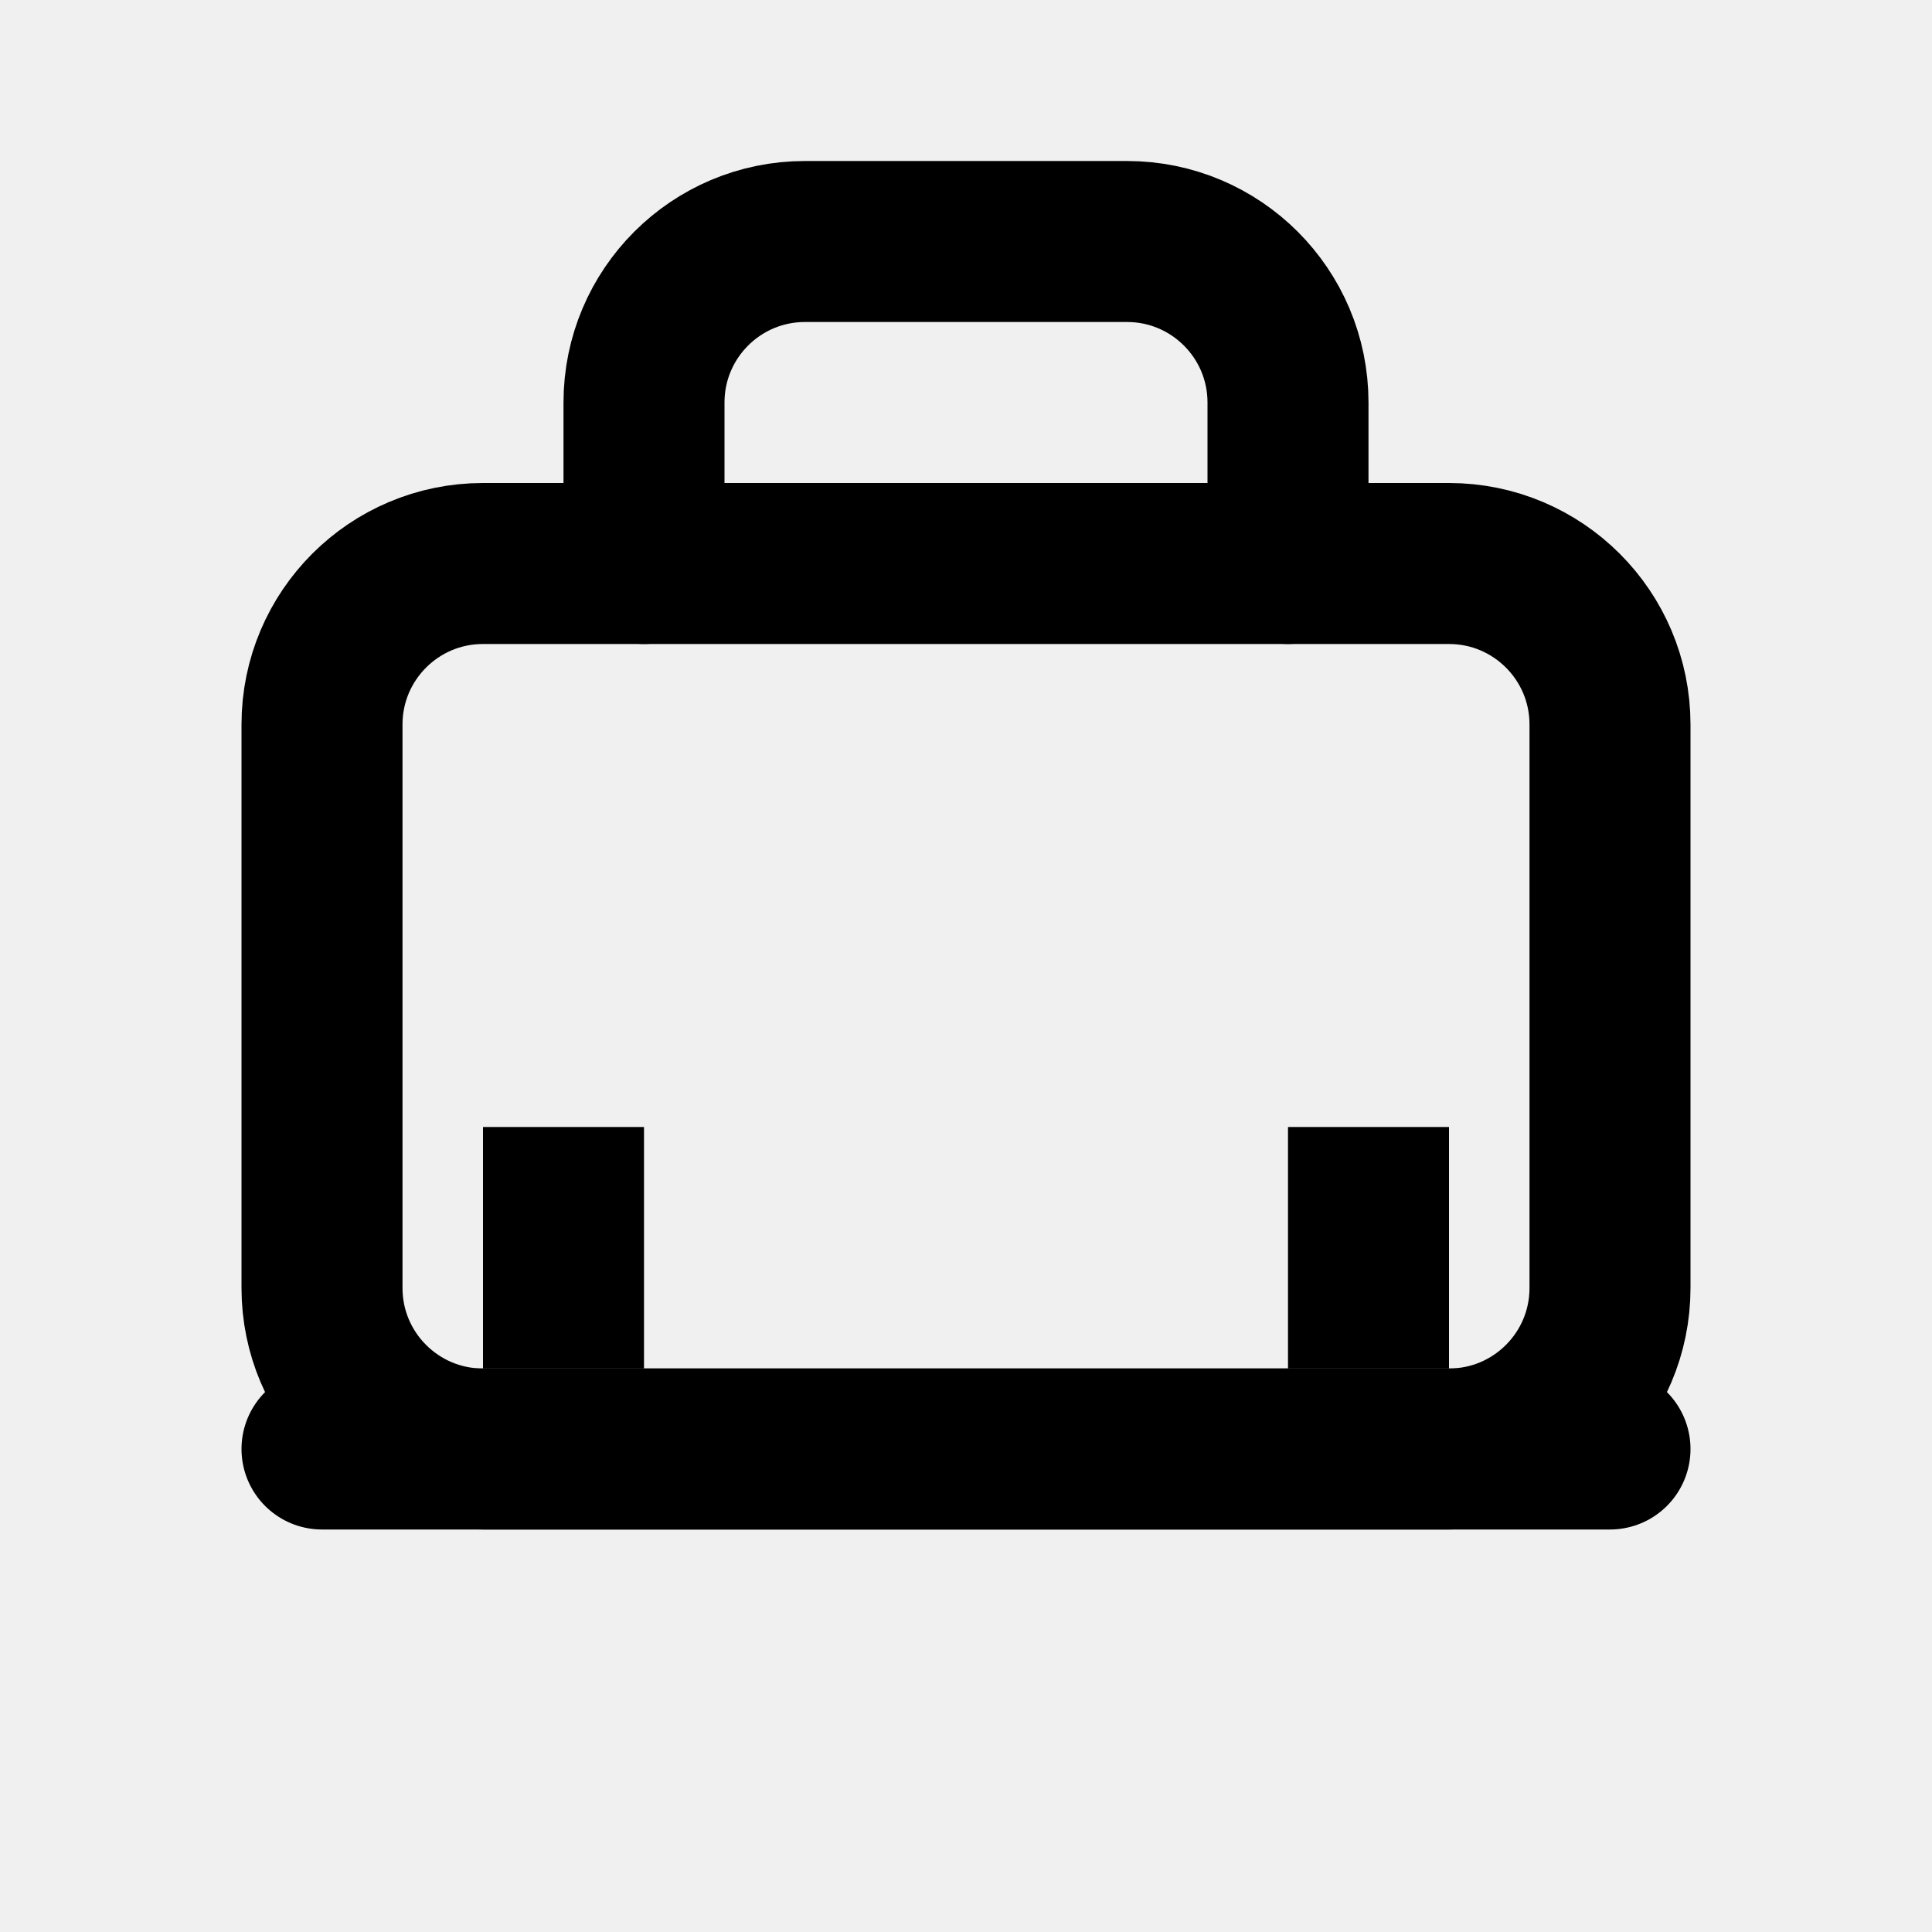
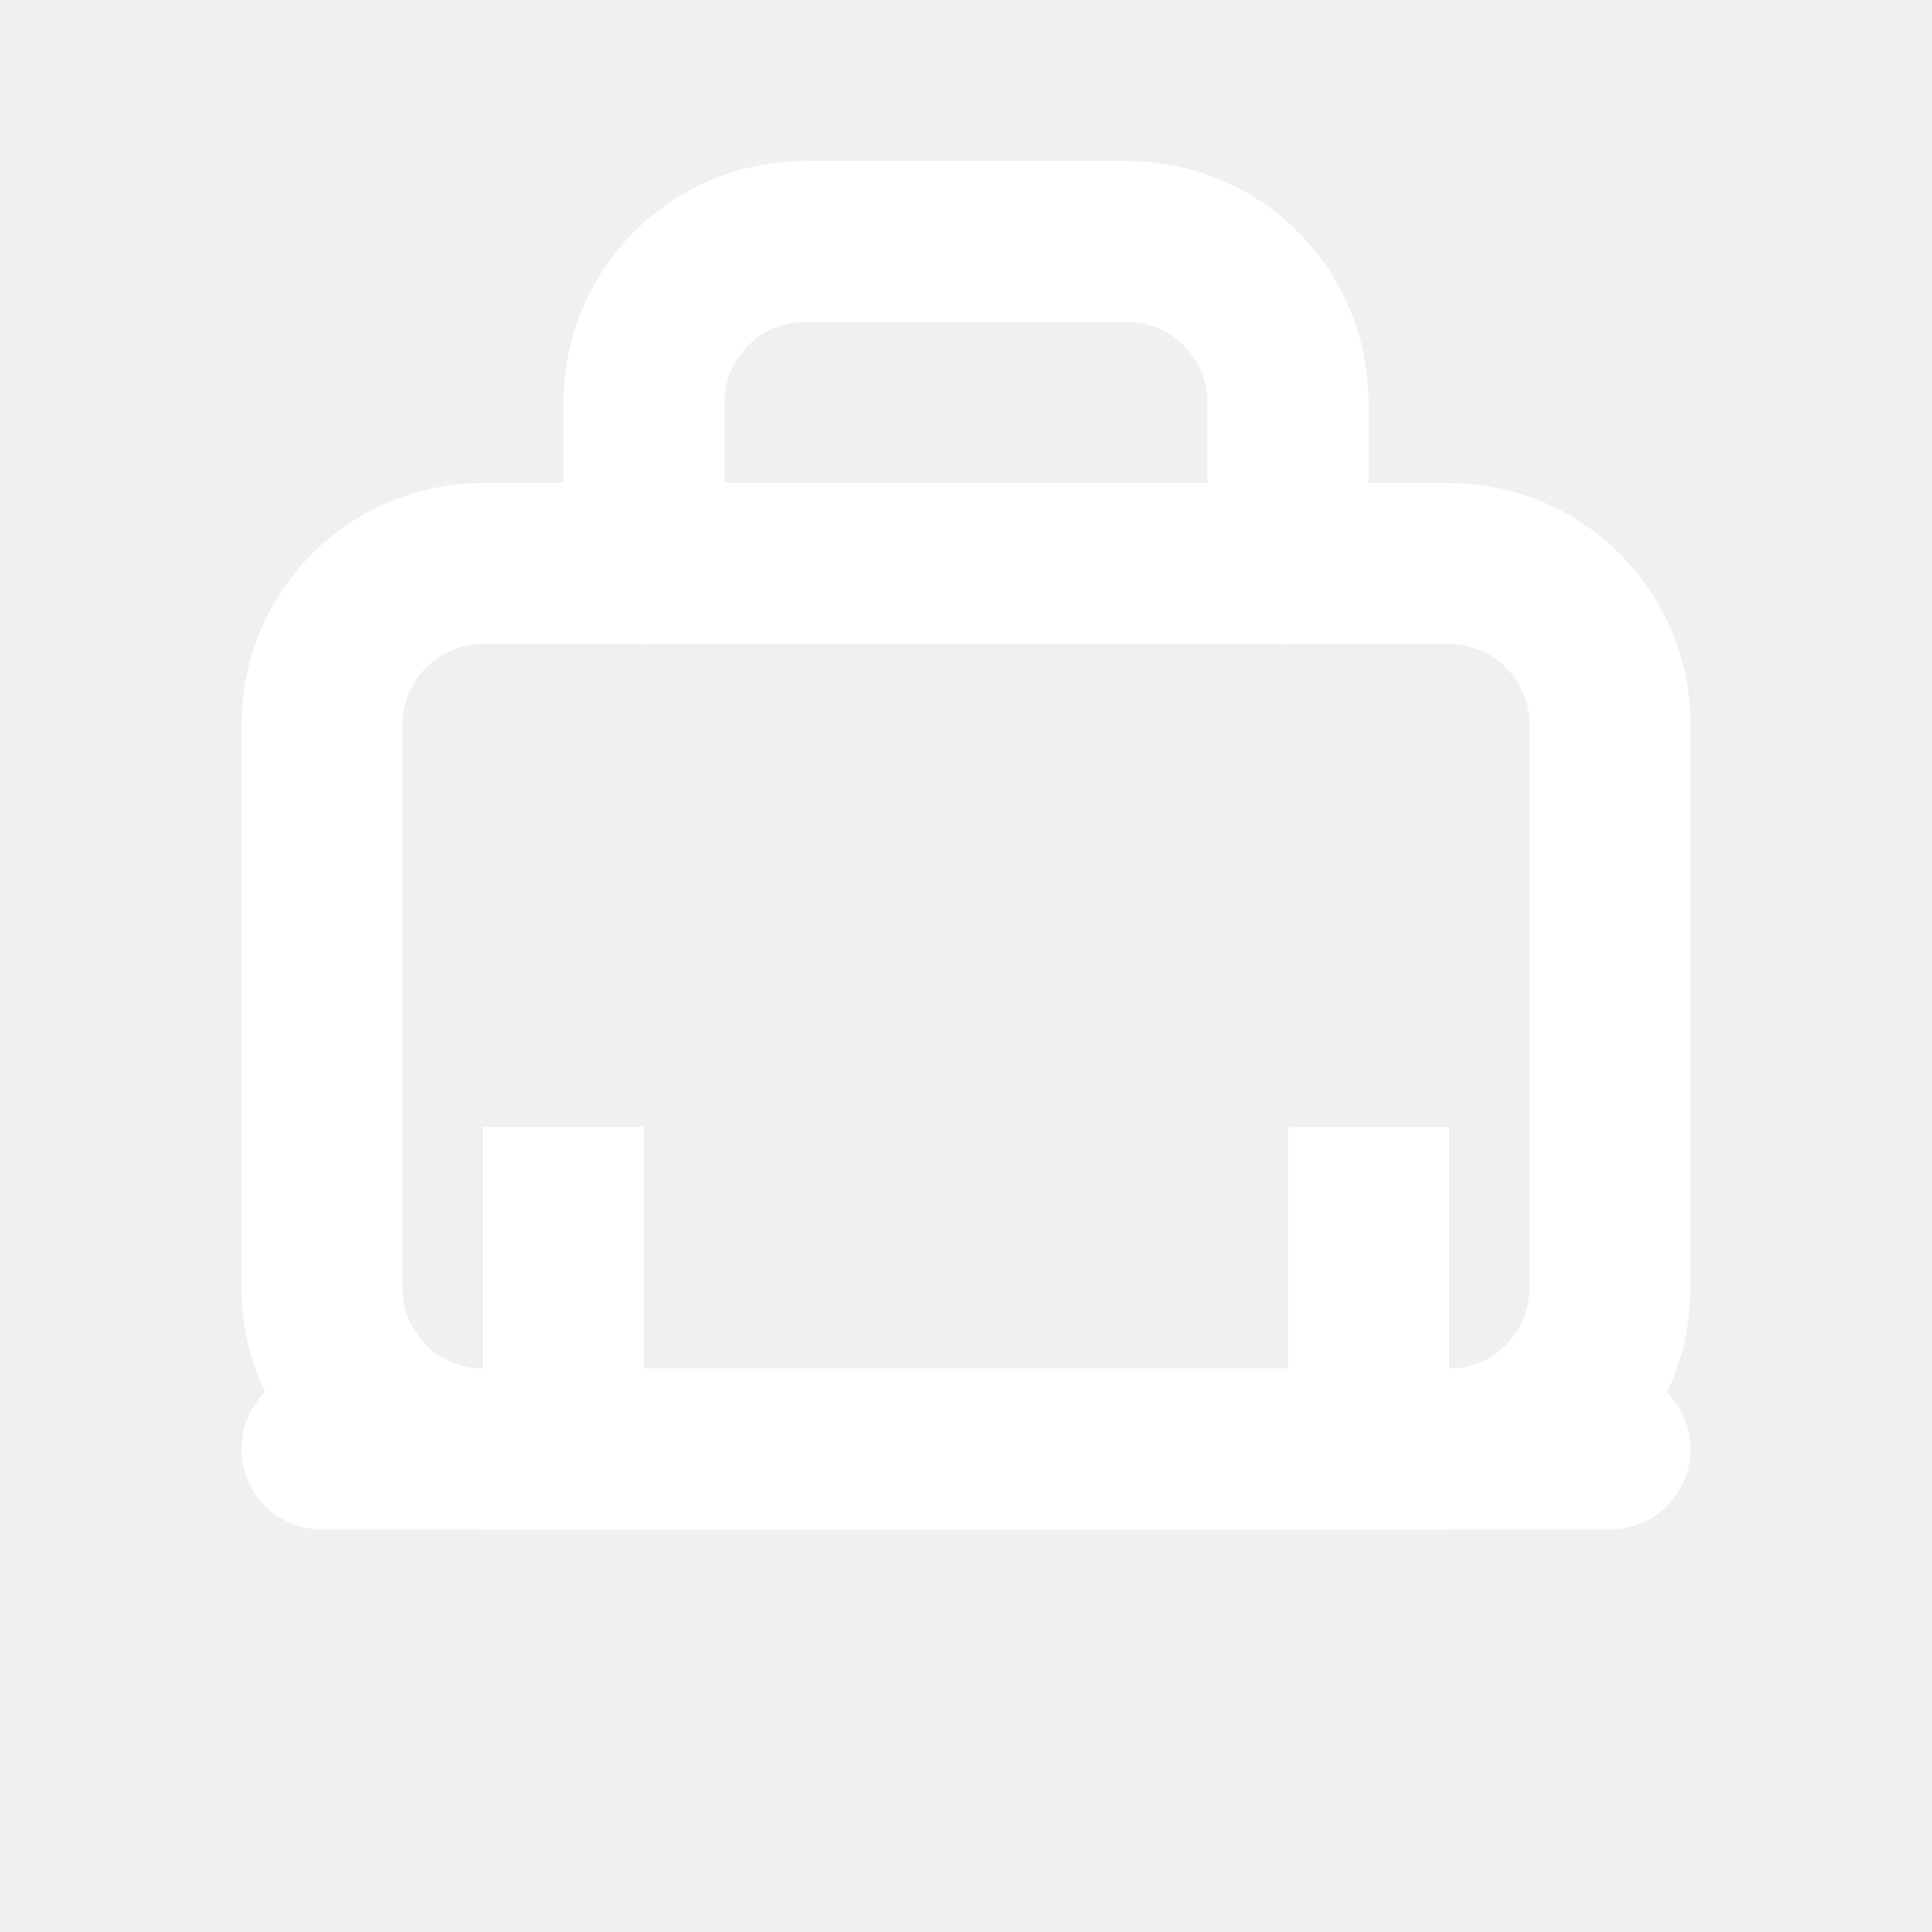
<svg xmlns="http://www.w3.org/2000/svg" width="100px" height="100px" viewBox="0 0 24 24" fill="none">
-   <rect x="4" y="7" width="16" height="11" stroke="black" stroke-width="2" rx="2" ry="2" />
-   <path d="M8 7V5a2 2 0 0 1 2-2h4a2 2 0 0 1 2 2v2" stroke="black" stroke-width="2" stroke-linecap="round" />
-   <path d="M4 18h16" stroke="black" stroke-width="2" stroke-linecap="round" />
-   <rect x="6" y="14" width="2" height="3" fill="black" />
-   <rect x="16" y="14" width="2" height="3" fill="black" />
+   <rect x="4" y="7" width="16" height="11" stroke="white" stroke-width="2" rx="2" ry="2" />
+   <path d="M8 7V5a2 2 0 0 1 2-2h4a2 2 0 0 1 2 2v2" stroke="white" stroke-width="2" stroke-linecap="round" />
+   <path d="M4 18h16" stroke="white" stroke-width="2" stroke-linecap="round" />
+   <rect x="6" y="14" width="2" height="3" fill="white" />
+   <rect x="16" y="14" width="2" height="3" fill="white" />
</svg>
